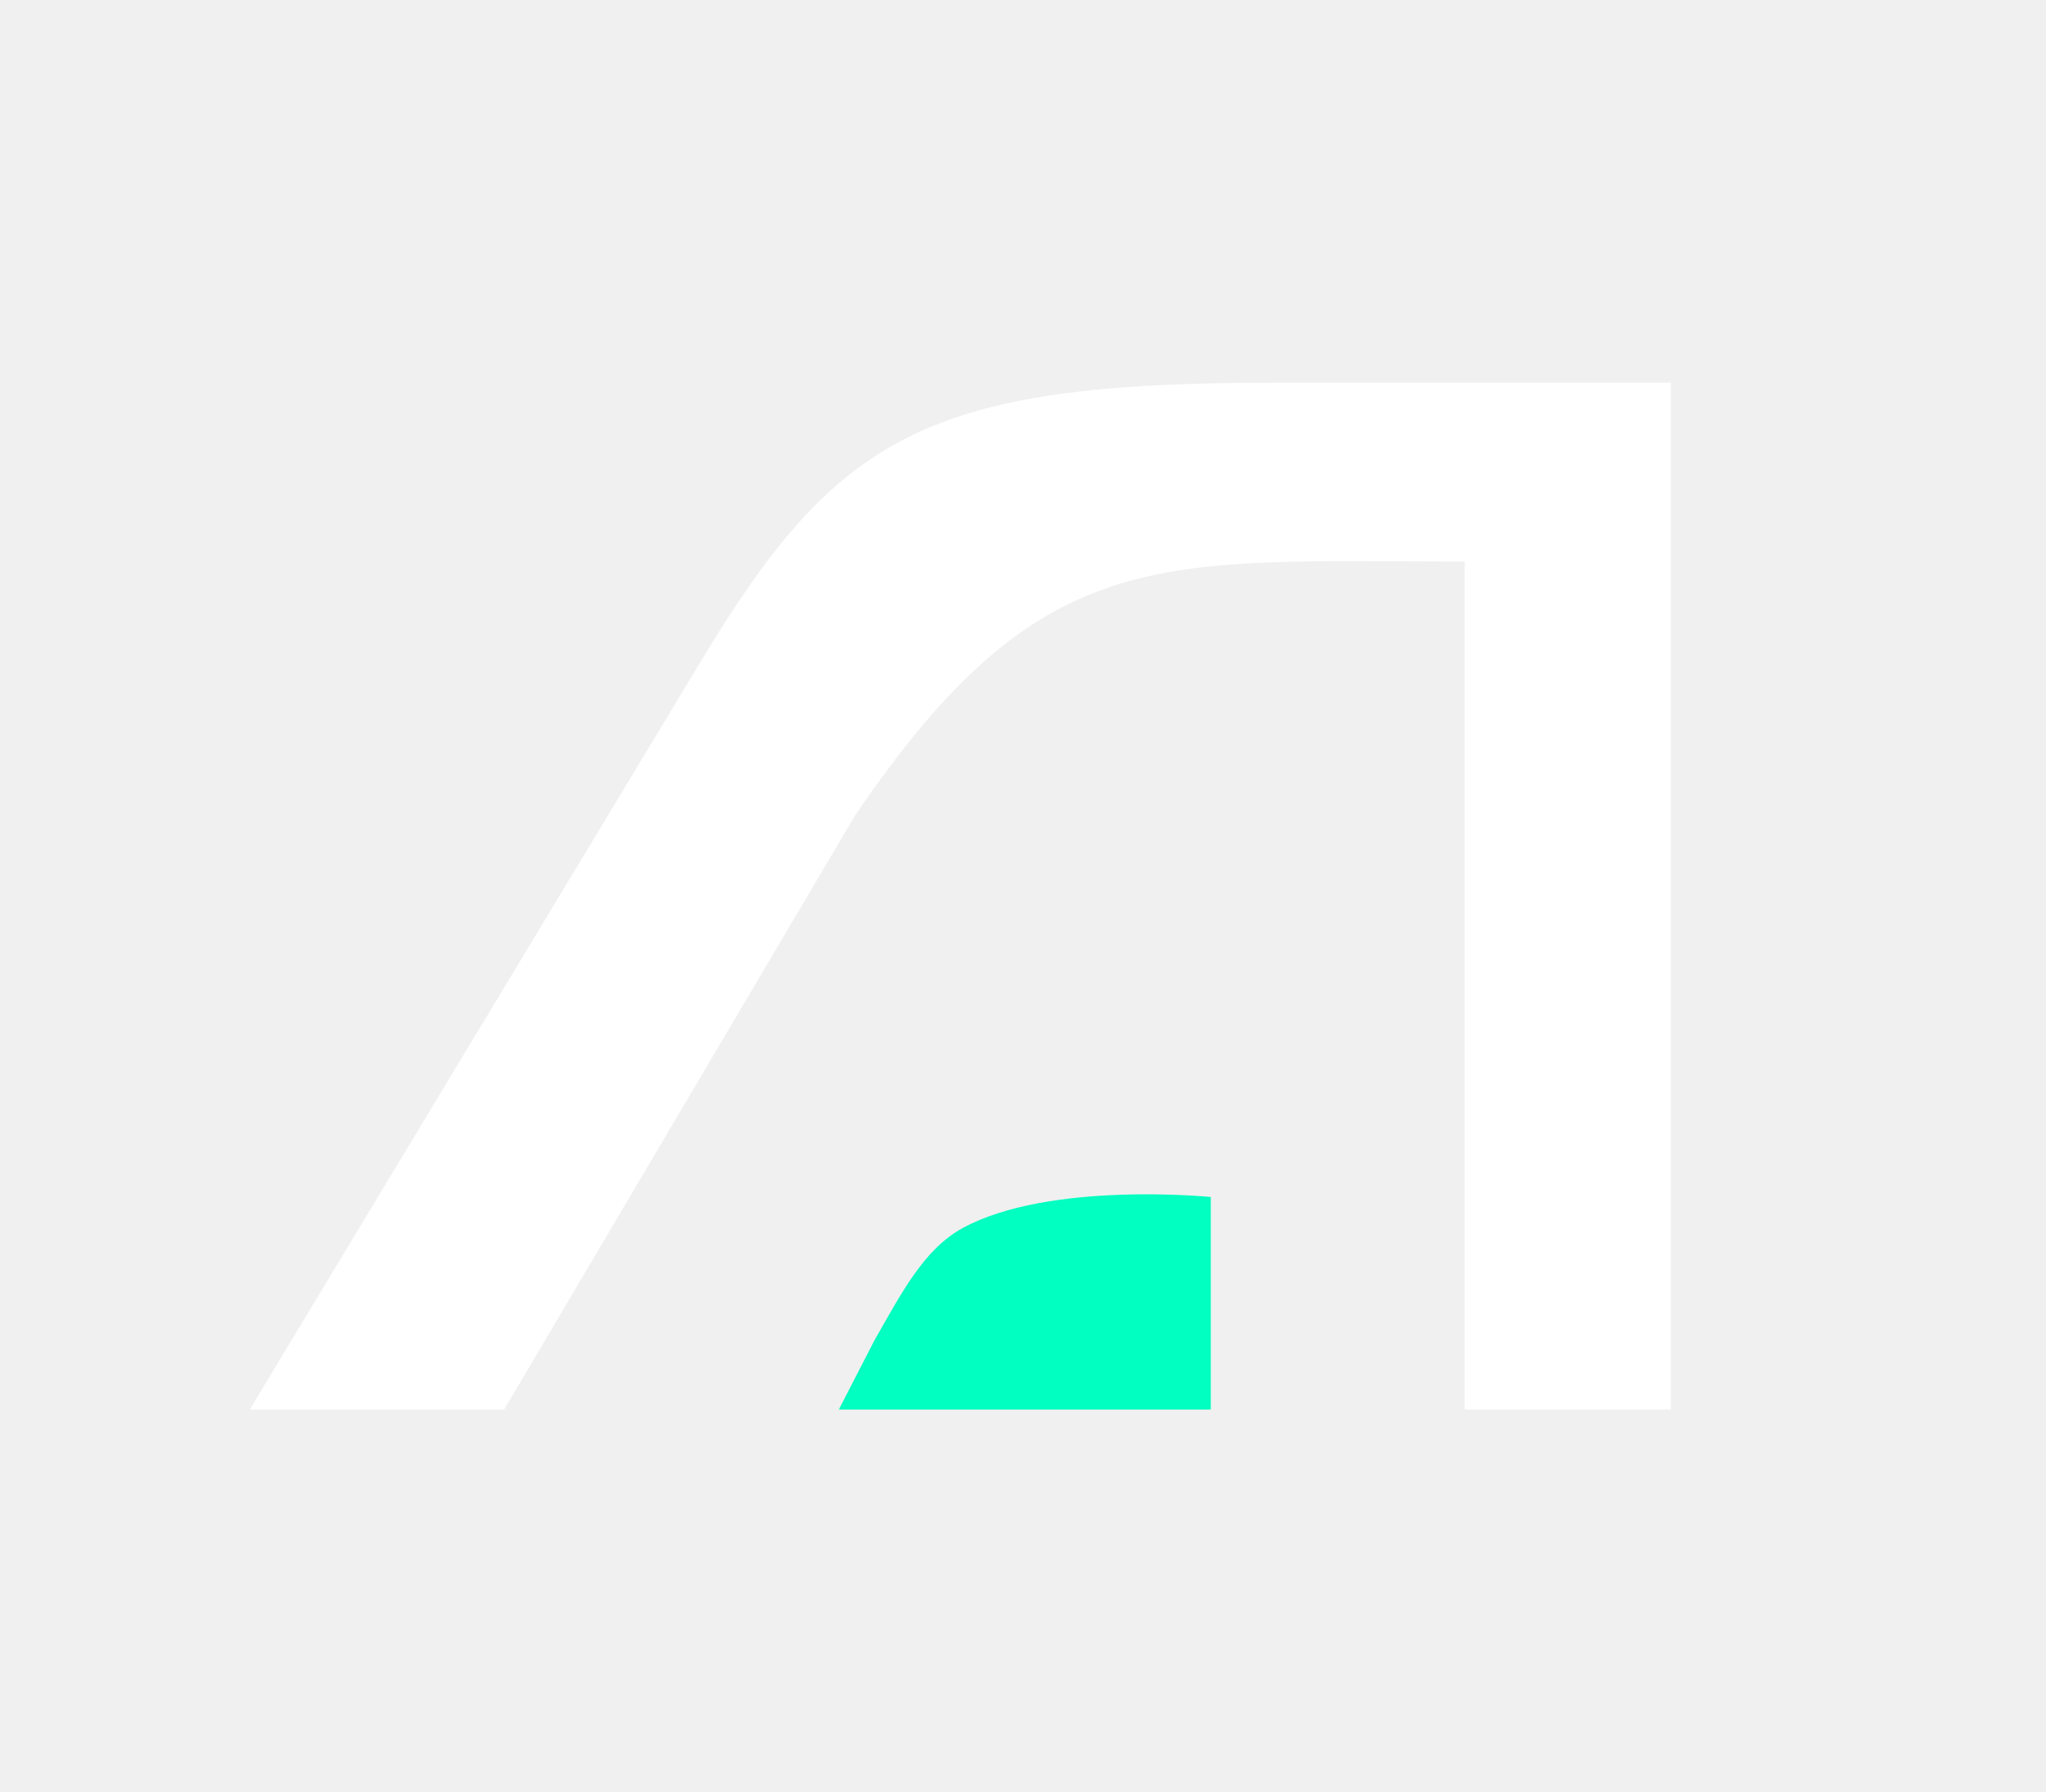
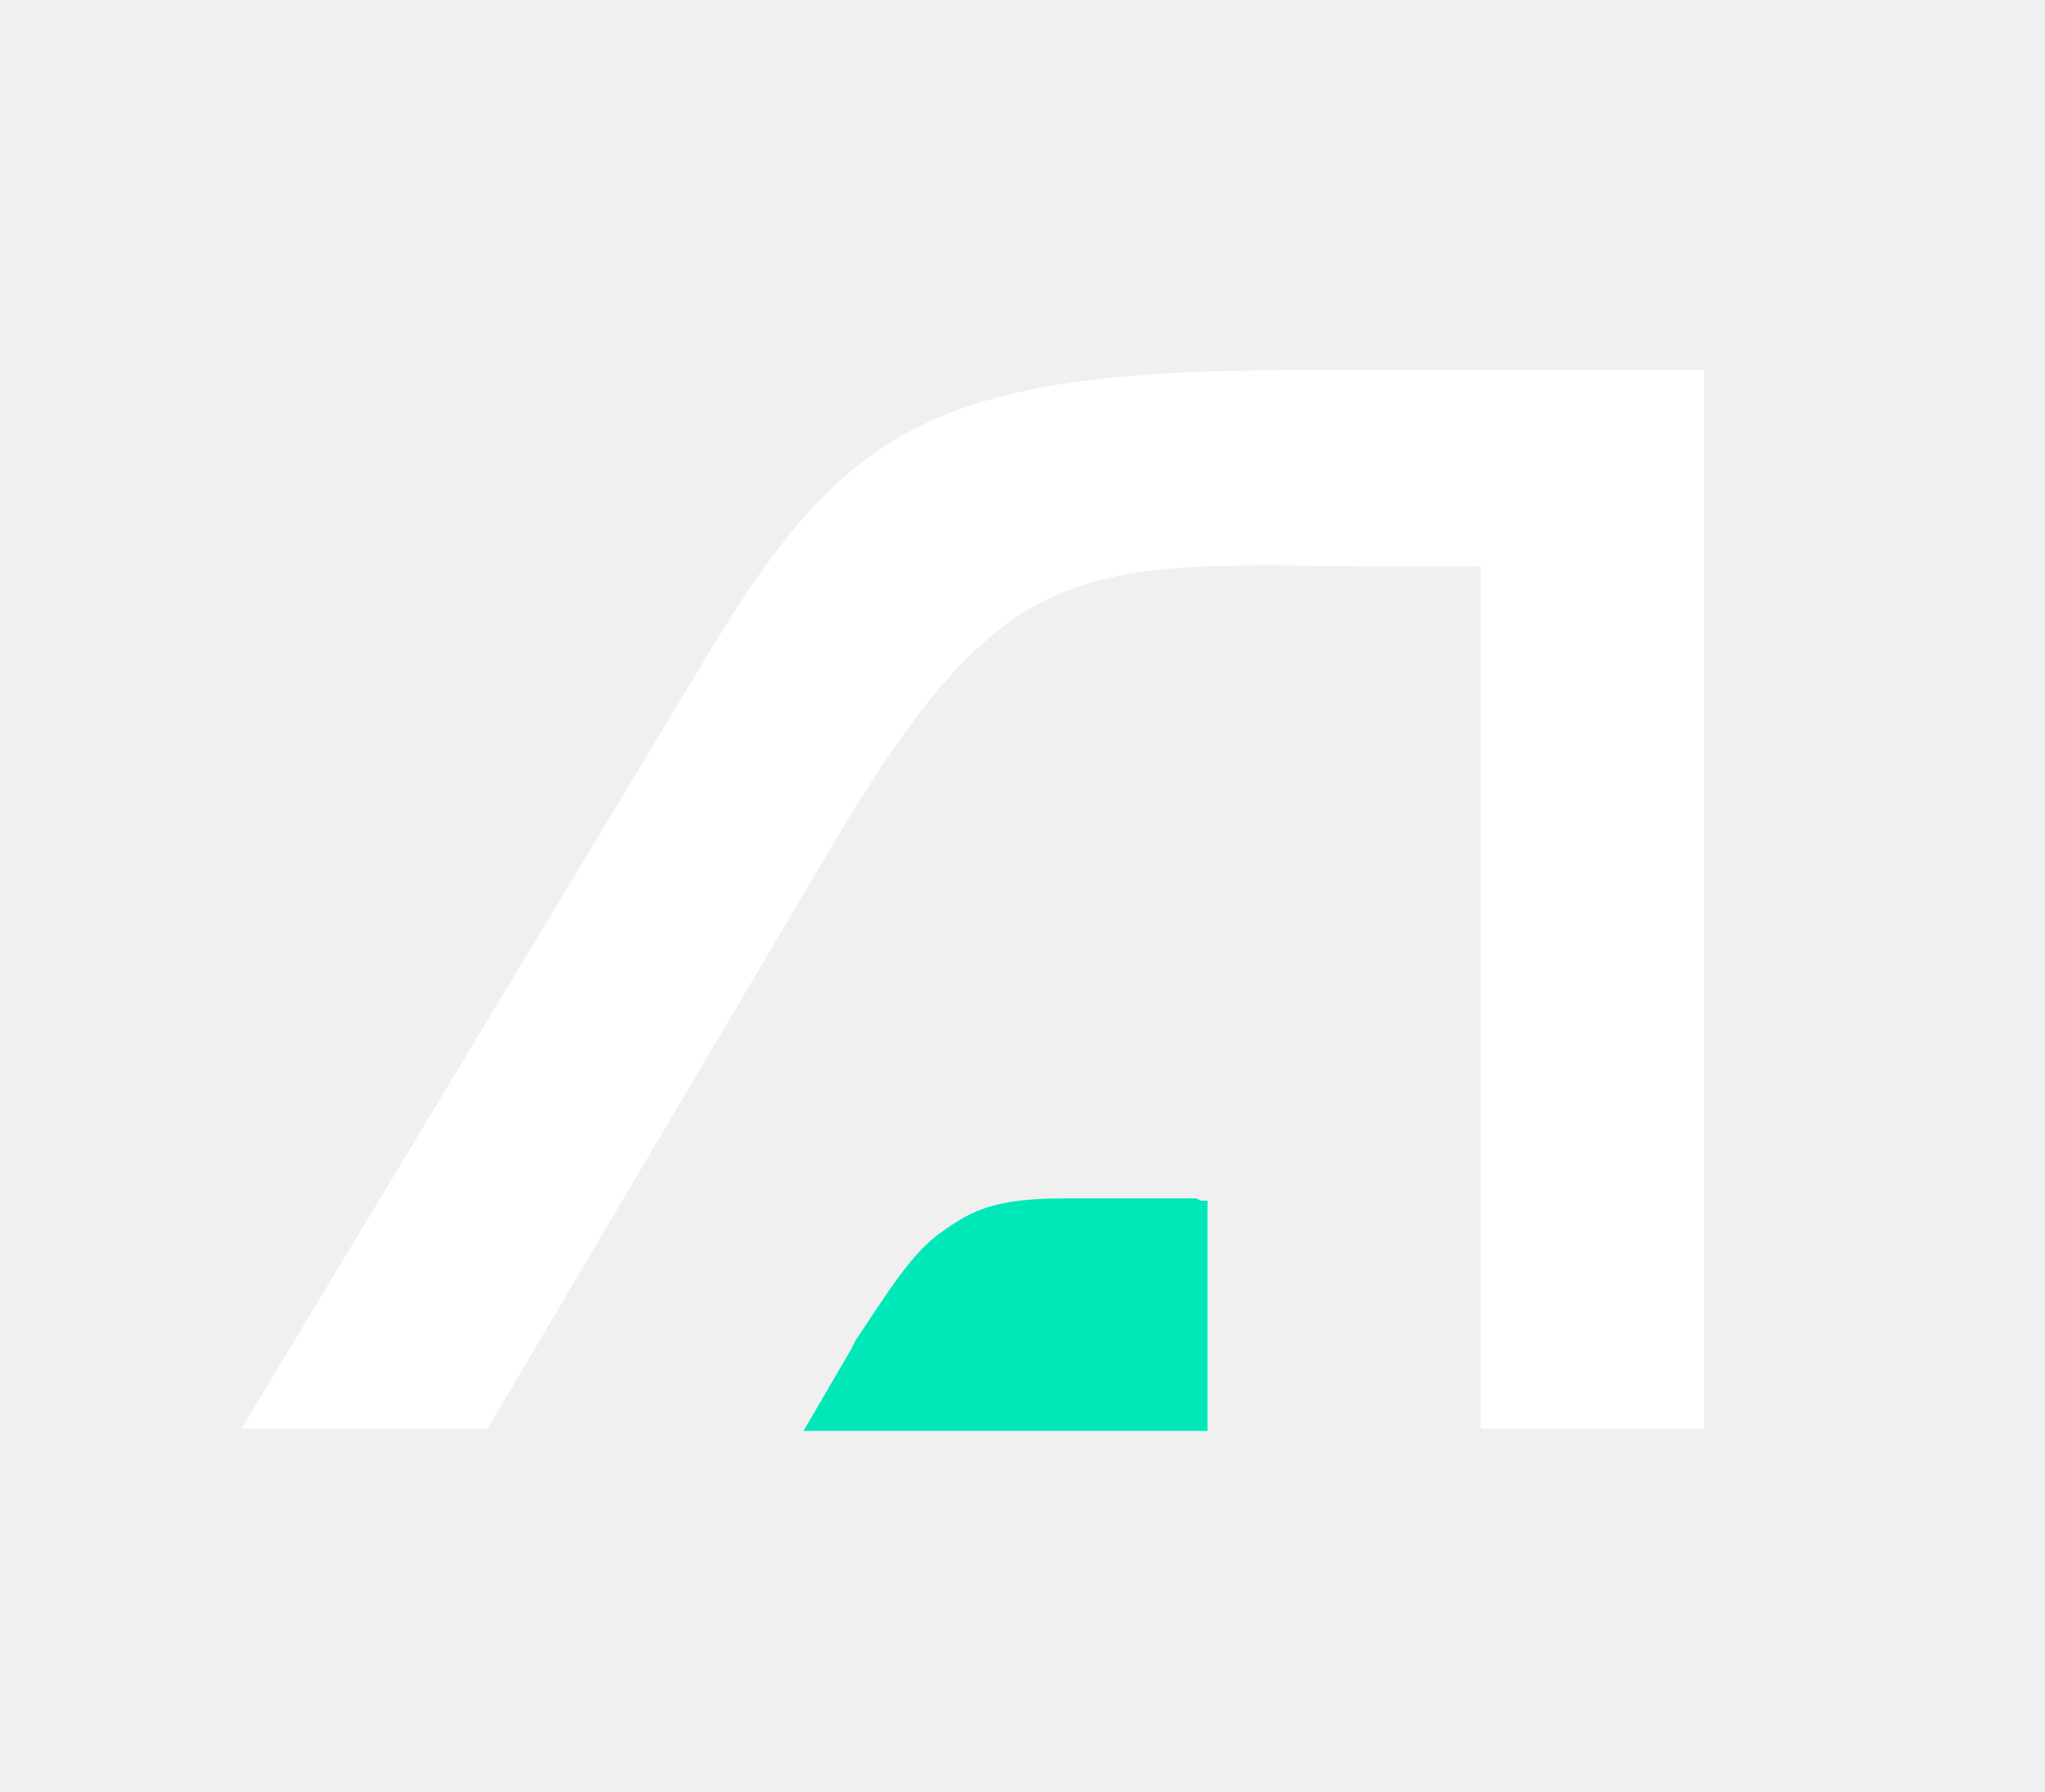
- <svg xmlns="http://www.w3.org/2000/svg" width="90.626" height="79.373" viewBox="0 0 90.626 79.373">
+ <svg xmlns="http://www.w3.org/2000/svg" id="Layer_1" version="1.1" viewBox="0 0 90.6 79.4">
  <defs>
-     <clipPath id="clip-path">
-       <rect id="Rectangle_2" data-name="Rectangle 2" width="72.5" height="46.244" transform="translate(0 0)" fill="none" />
-     </clipPath>
-     <clipPath id="clip-Artboard_1_1">
-       <rect width="90.626" height="79.373" />
-     </clipPath>
+     <style>
+       .st0 {
+         fill: none;
+       }
+ 
+       .st1 {
+         fill: #00e8b7;
+       }
+ 
+       .st2 {
+         fill: #fff;
+       }
+     </style>
  </defs>
-   <g id="Artboard_1_1" data-name="Artboard 1 – 1" clip-path="url(#clip-Artboard_1_1)">
-     <rect width="90.626" height="79.373" fill="rgba(255,255,255,0)" />
-     <g id="Group_3" data-name="Group 3" transform="translate(11.063 16.564)">
-       <g id="Group_2" data-name="Group 2">
-         <g id="Group_1" data-name="Group 1" clip-path="url(#clip-path)">
-           <path id="Path_5" data-name="Path 5" d="M0,45.881,19.977,12.738C26.008,2.73,29.965.39,45.325.39H62.947V45.881H53.812V8.313c-13.564,0-18.718-.945-27,11.249L11.267,45.882Z" fill="#fff" />
-           <path id="Path_6" data-name="Path 6" d="M42.568,36.465s-7.151-.719-10.991,1.376c-1.724.94-2.718,2.9-3.9,4.961l-1.585,3.079H42.568Z" fill="#00ffc0" />
-         </g>
-       </g>
-     </g>
+   <rect class="st0" y="0" width="90.6" height="79.4" />
+   <g>
+     <path class="st2" d="M57.3,16.4c-16.1,0-20,2.7-26,12.7L10.7,63.3h10.9s15.9-26.9,15.9-26.9c7.1-11.6,10.4-11.5,22.7-11.3,1.6,0,3.4,0,5.4,0v38.2h9.9V16.4h-18.2Z" />
+     <path class="st1" d="M53,53.1s-2.7,0-5.8,0c-3.1,0-4.1.5-5.5,1.5-1.3.9-2.4,2.7-3.8,4.8l-.2.4-2.1,3.6h17.9v-10.2h-.3Z" />
  </g>
</svg>
